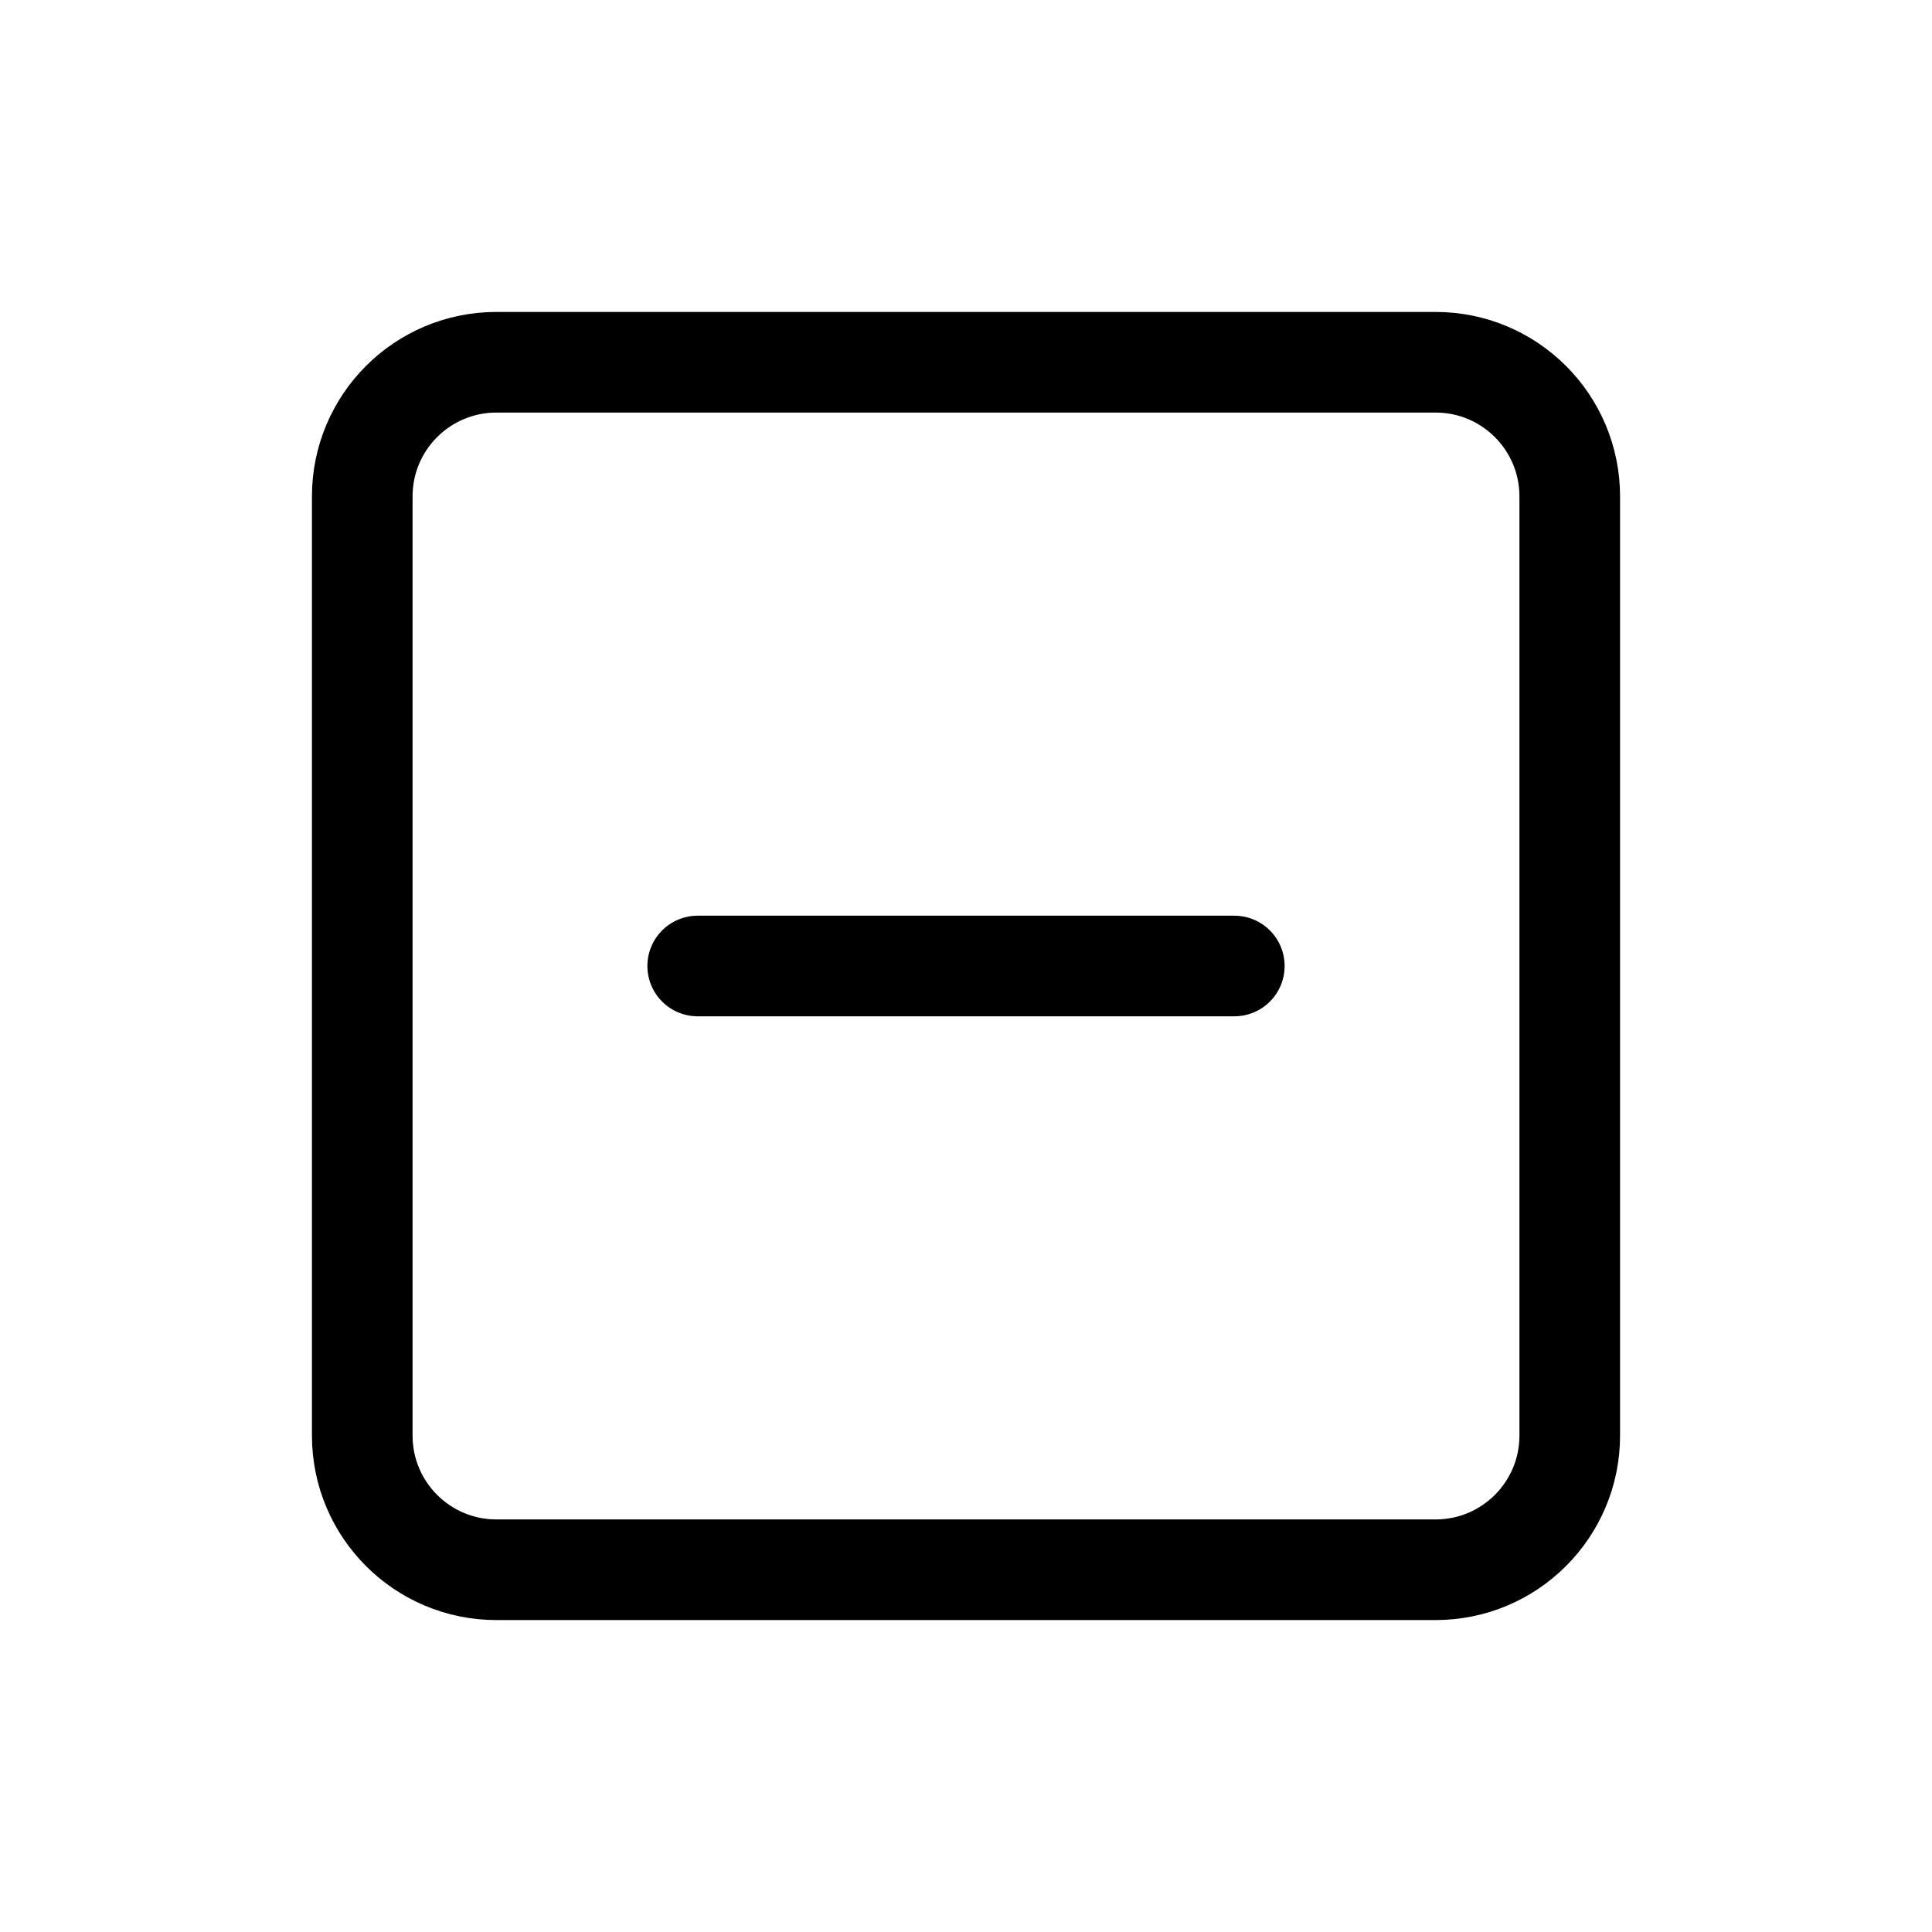
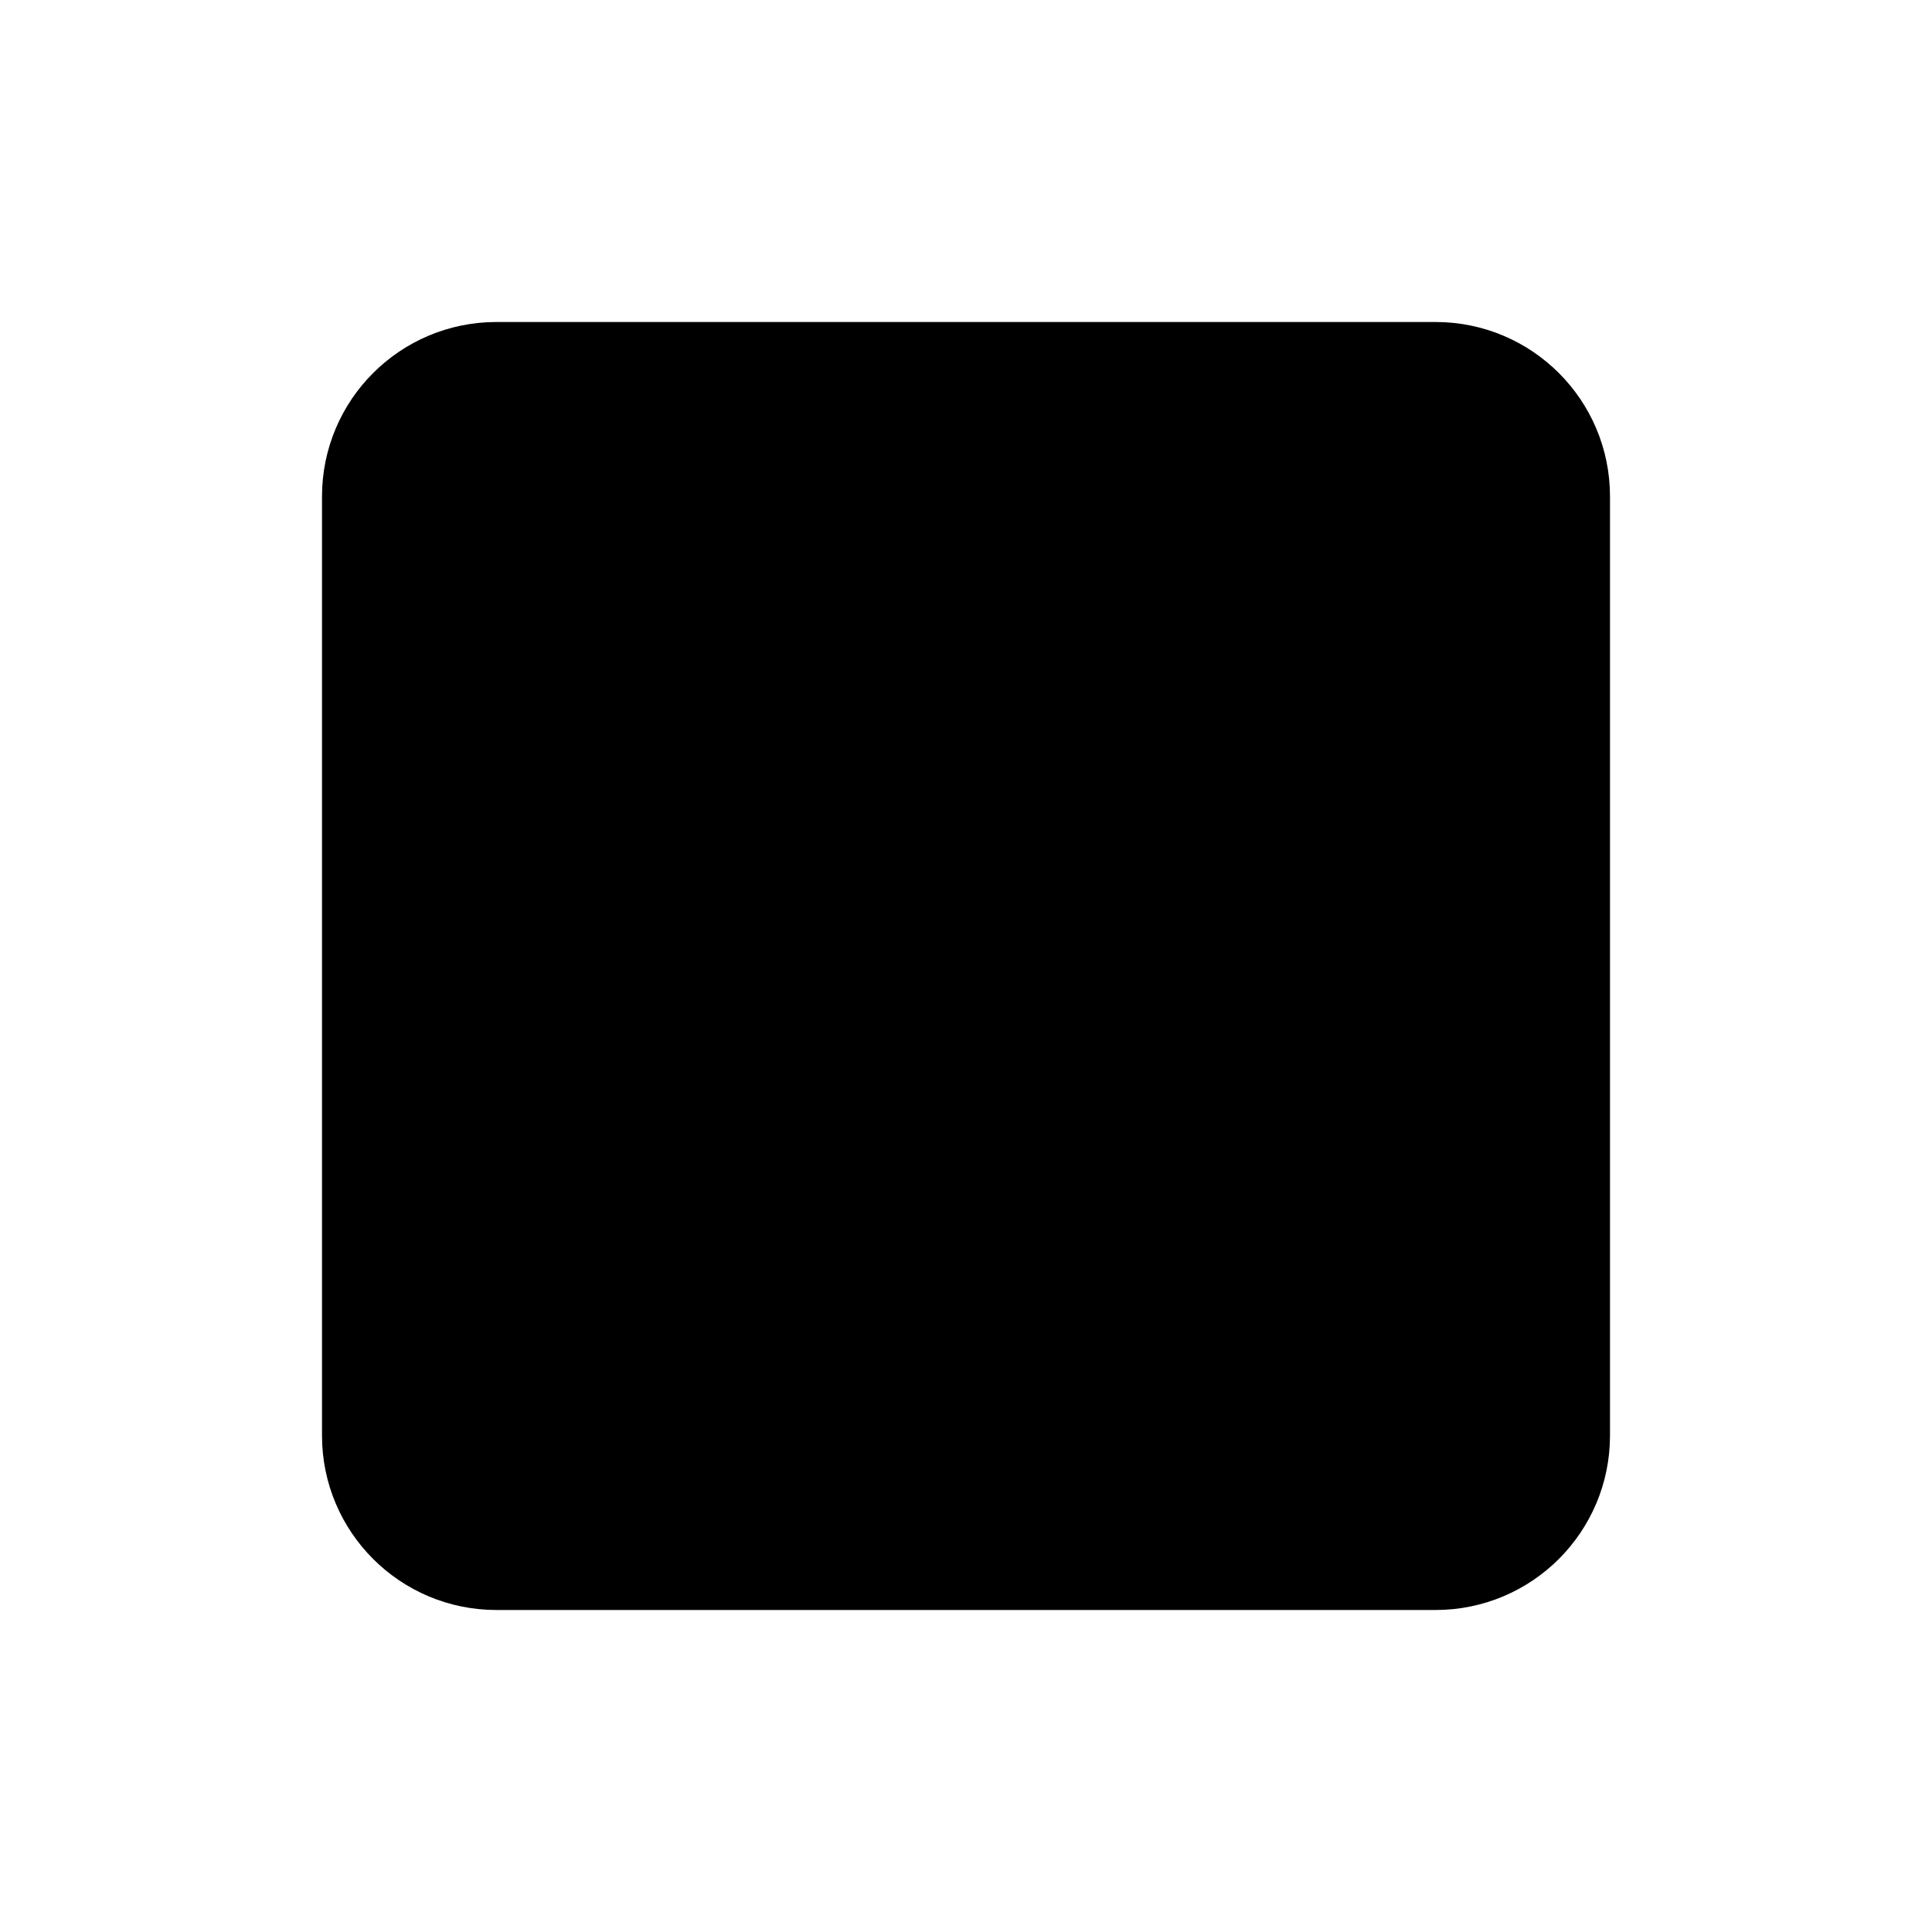
- <svg xmlns="http://www.w3.org/2000/svg" width="24" height="24" viewBox="0 0 24 24" fill="none">
-   <path d="M17.833 4.5H6.167C5.246 4.5 4.5 5.246 4.5 6.167V17.833C4.5 18.754 5.246 19.5 6.167 19.5H17.833C18.754 19.5 19.5 18.754 19.5 17.833V6.167C19.5 5.246 18.754 4.5 17.833 4.5Z" stroke="black" stroke-width="1.25" stroke-linecap="round" stroke-linejoin="round" />
-   <path d="M8.667 12H15.333" stroke="black" stroke-width="1.25" stroke-linecap="round" stroke-linejoin="round" />
+ <svg xmlns="http://www.w3.org/2000/svg" viewBox="0 0 24 24">
+   <path fill="currentColor" stroke="currentColor" stroke-linecap="round" stroke-linejoin="round" d="M17.833 4.5H6.167C5.246 4.5 4.5 5.246 4.5 6.167V17.833C4.5 18.754 5.246 19.5 6.167 19.5H17.833C18.754 19.5 19.5 18.754 19.5 17.833V6.167C19.5 5.246 18.754 4.5 17.833 4.5Z" />
+   <path fill="currentColor" stroke="currentColor" stroke-linecap="round" stroke-linejoin="round" d="M8.667 12H15.333" />
</svg>
